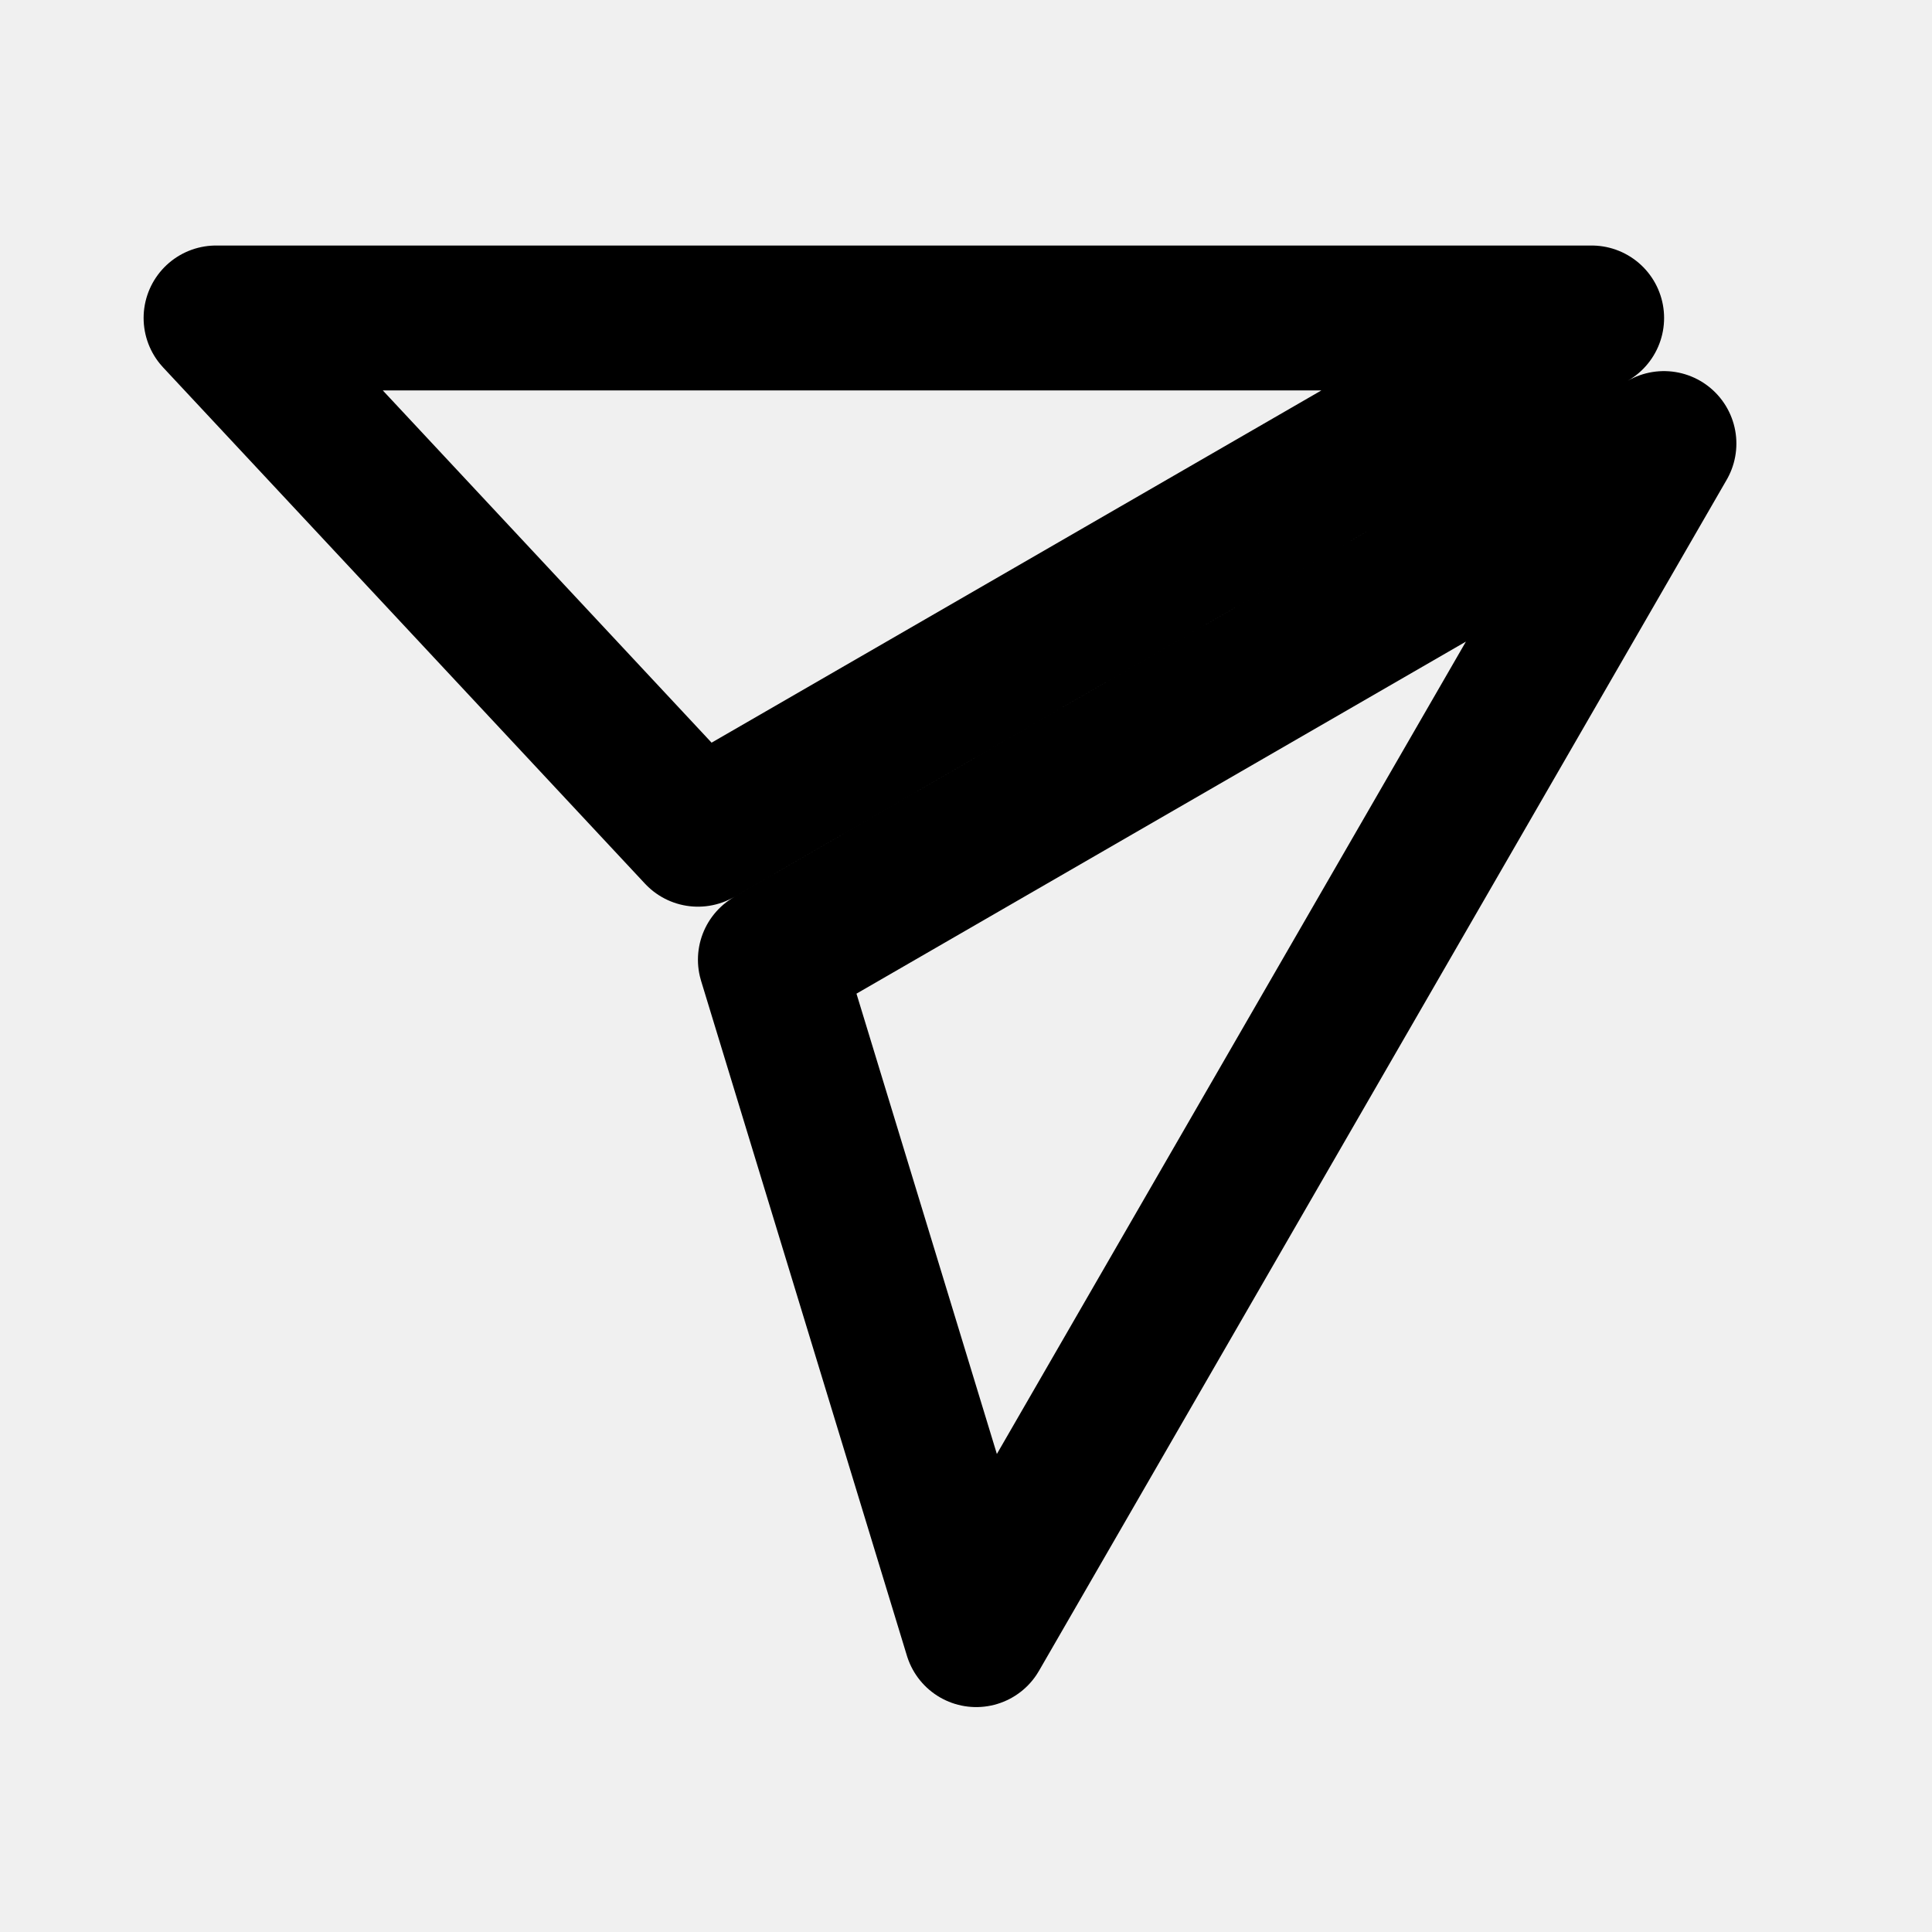
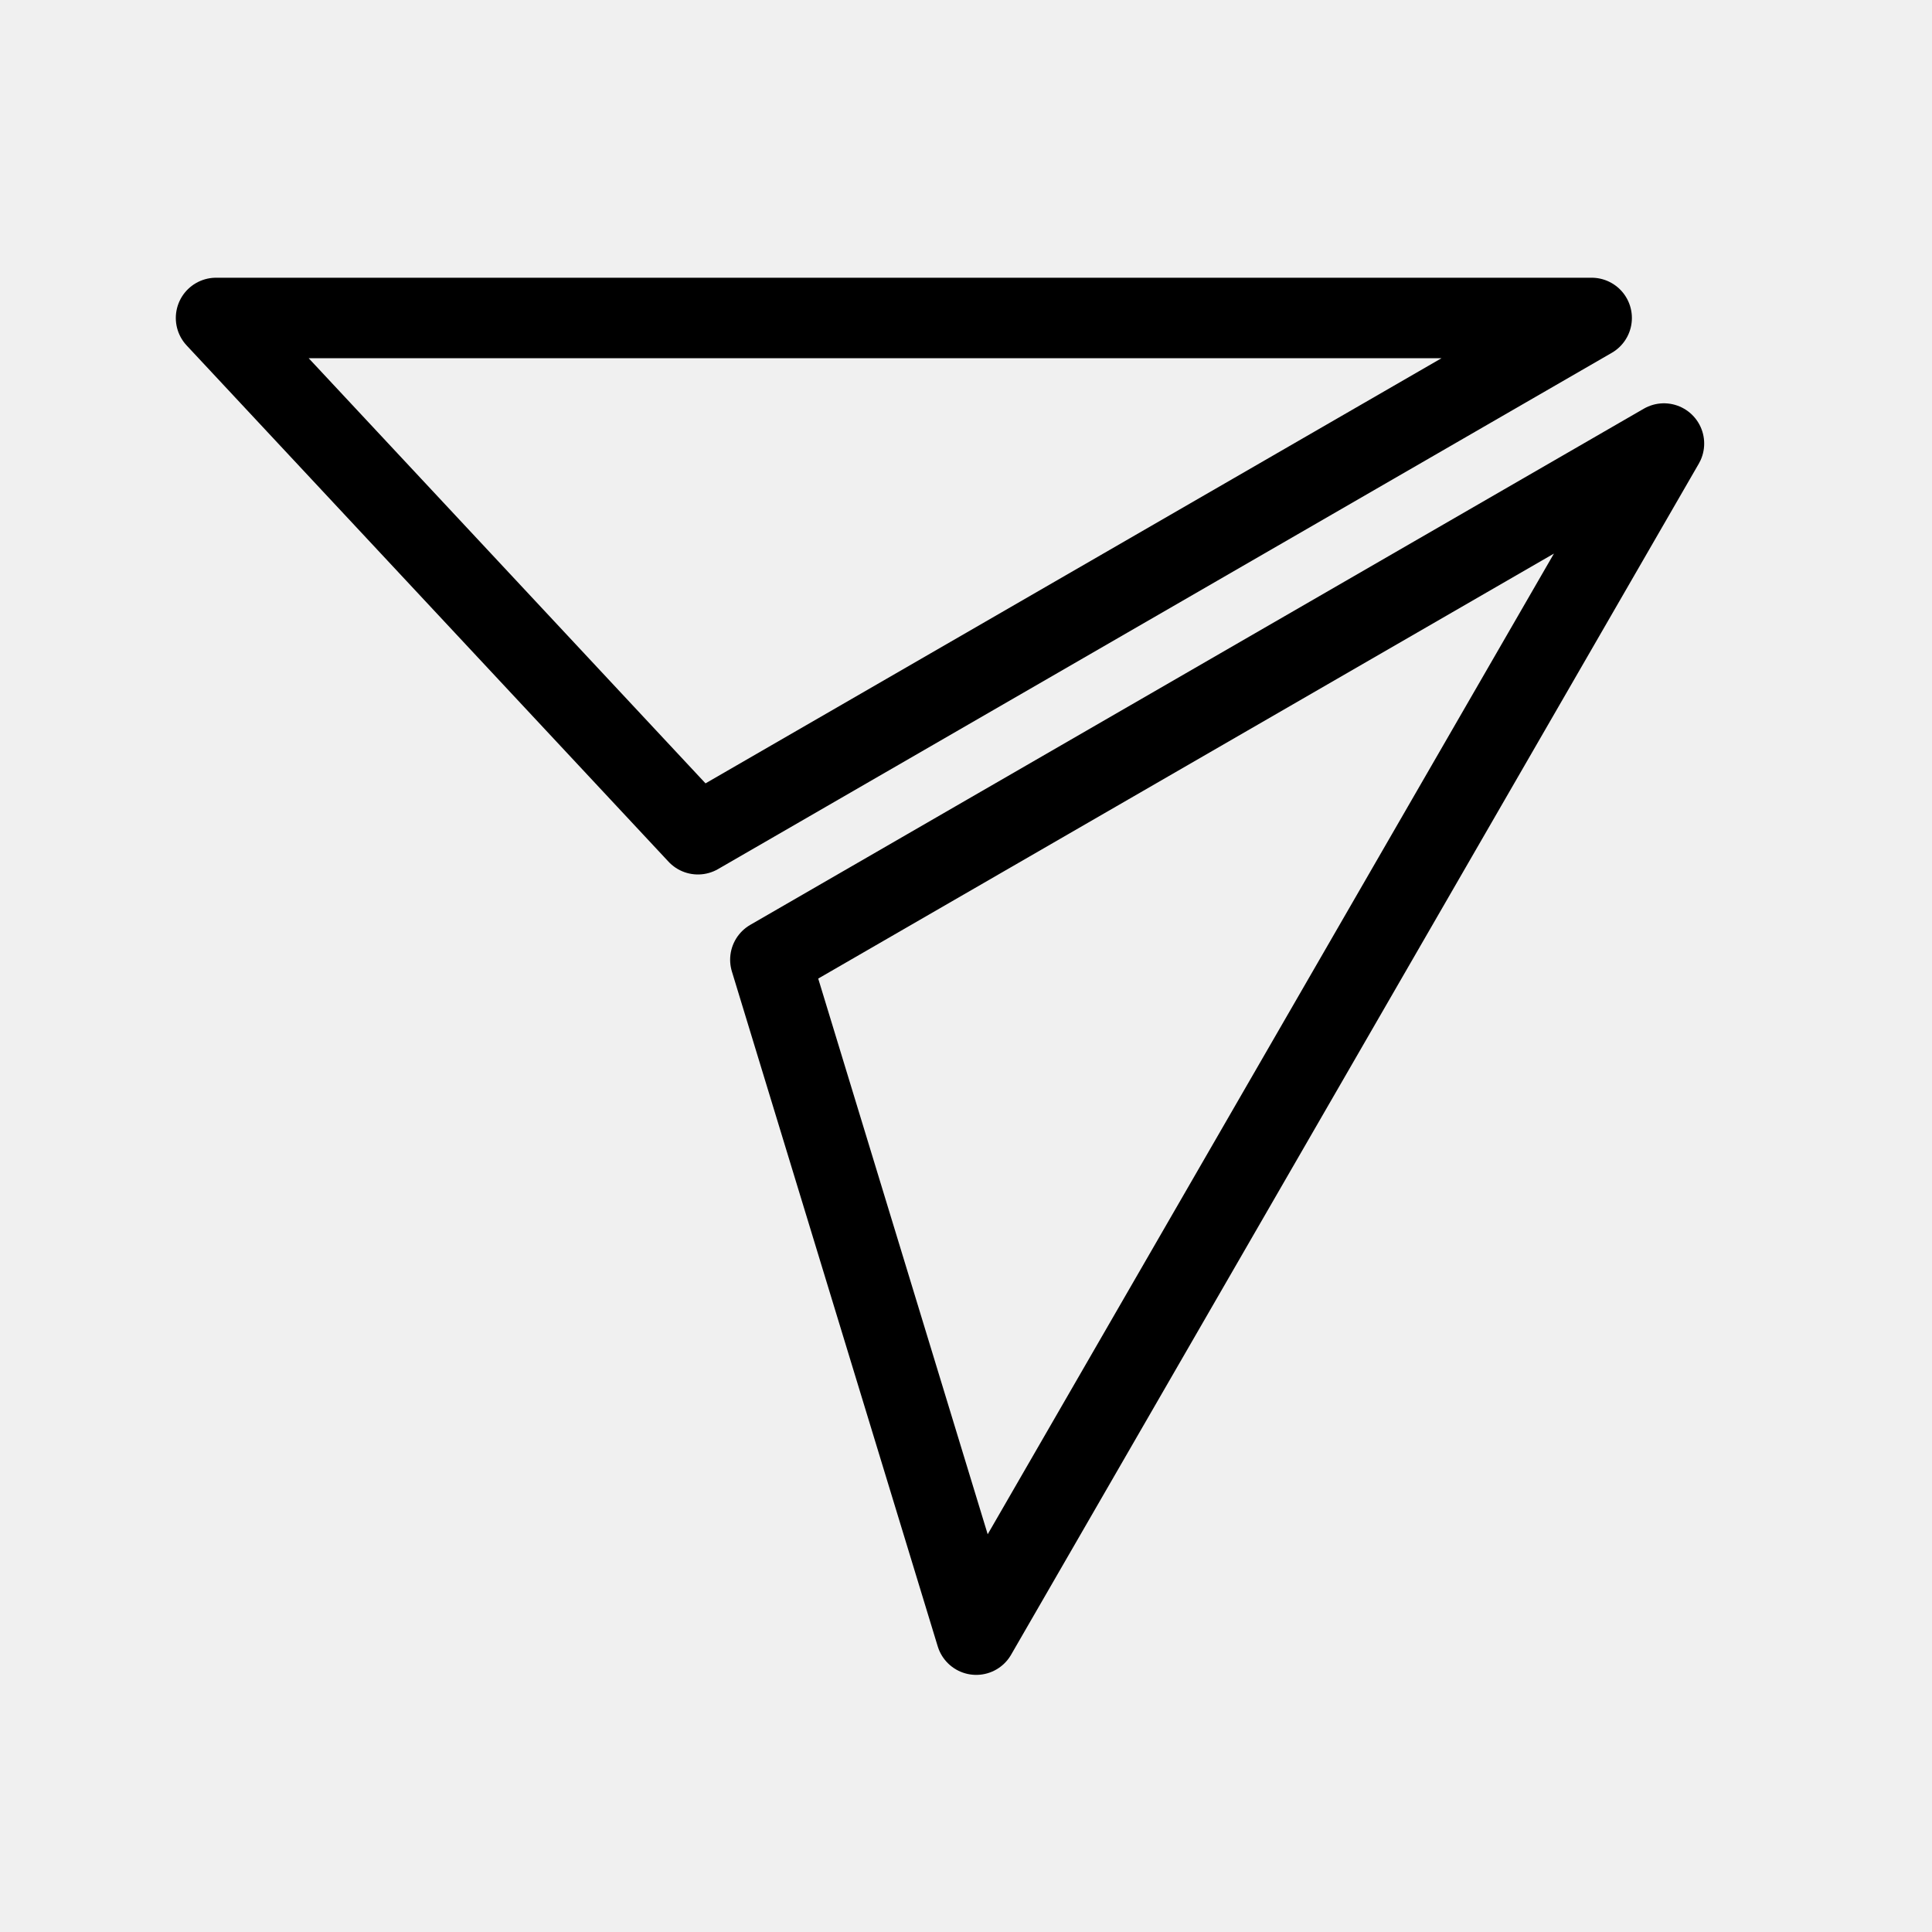
<svg xmlns="http://www.w3.org/2000/svg" width="24" height="24" viewBox="0 0 24 24" fill="none">
  <g clip-path="url(#clip0_48_895)">
    <g clip-path="url(#clip1_48_895)">
-       <path d="M8.67 10.363L2.684 3.95L19.772 3.95L8.67 10.363ZM12.127 20.306L9.57 11.922L20.67 5.51L12.127 20.306Z" stroke="black" stroke-width="1.8" stroke-linejoin="round" />
+       <path d="M8.67 10.363L2.684 3.95L19.772 3.95L8.67 10.363ZM12.127 20.306L9.57 11.922L20.67 5.51L12.127 20.306Z" stroke="black" strokeWidth="1.8" stroke-linejoin="round" />
    </g>
  </g>
  <defs>
    <clipPath id="clip0_48_895">
      <rect width="24" height="24" fill="white" />
    </clipPath>
    <clipPath id="clip1_48_895">
      <rect width="24" height="24" fill="white" />
    </clipPath>
  </defs>
</svg>
